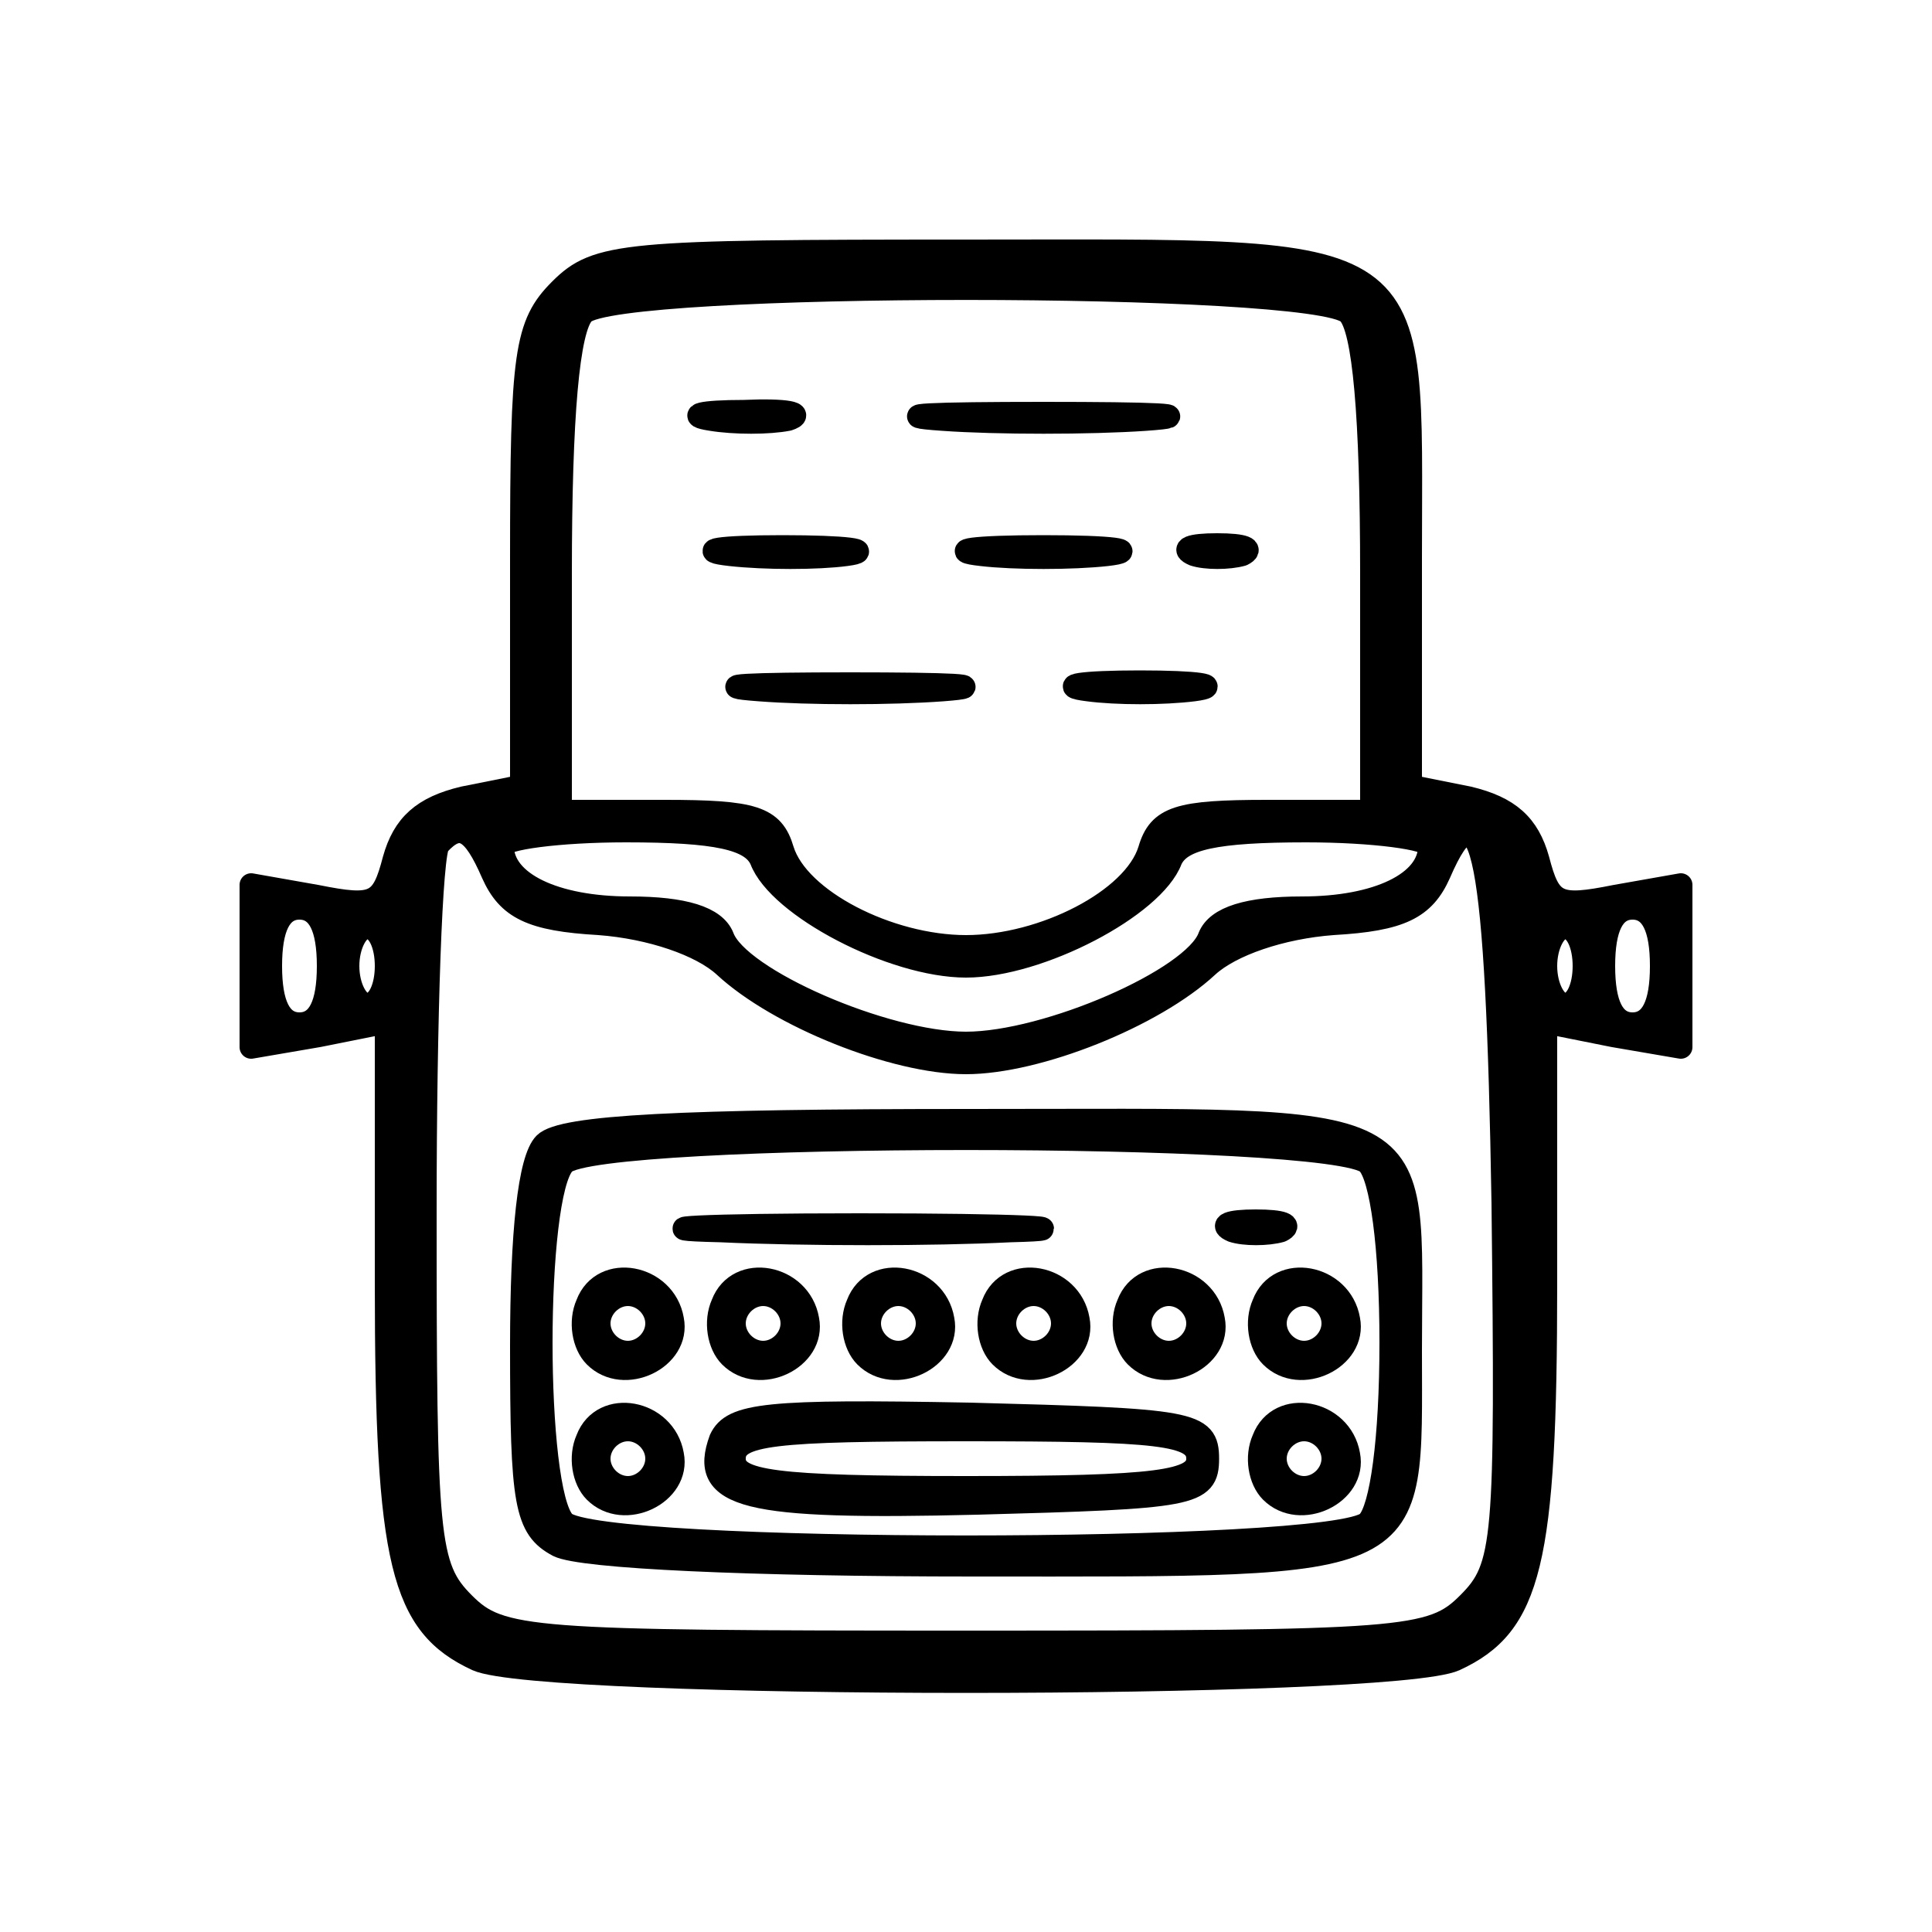
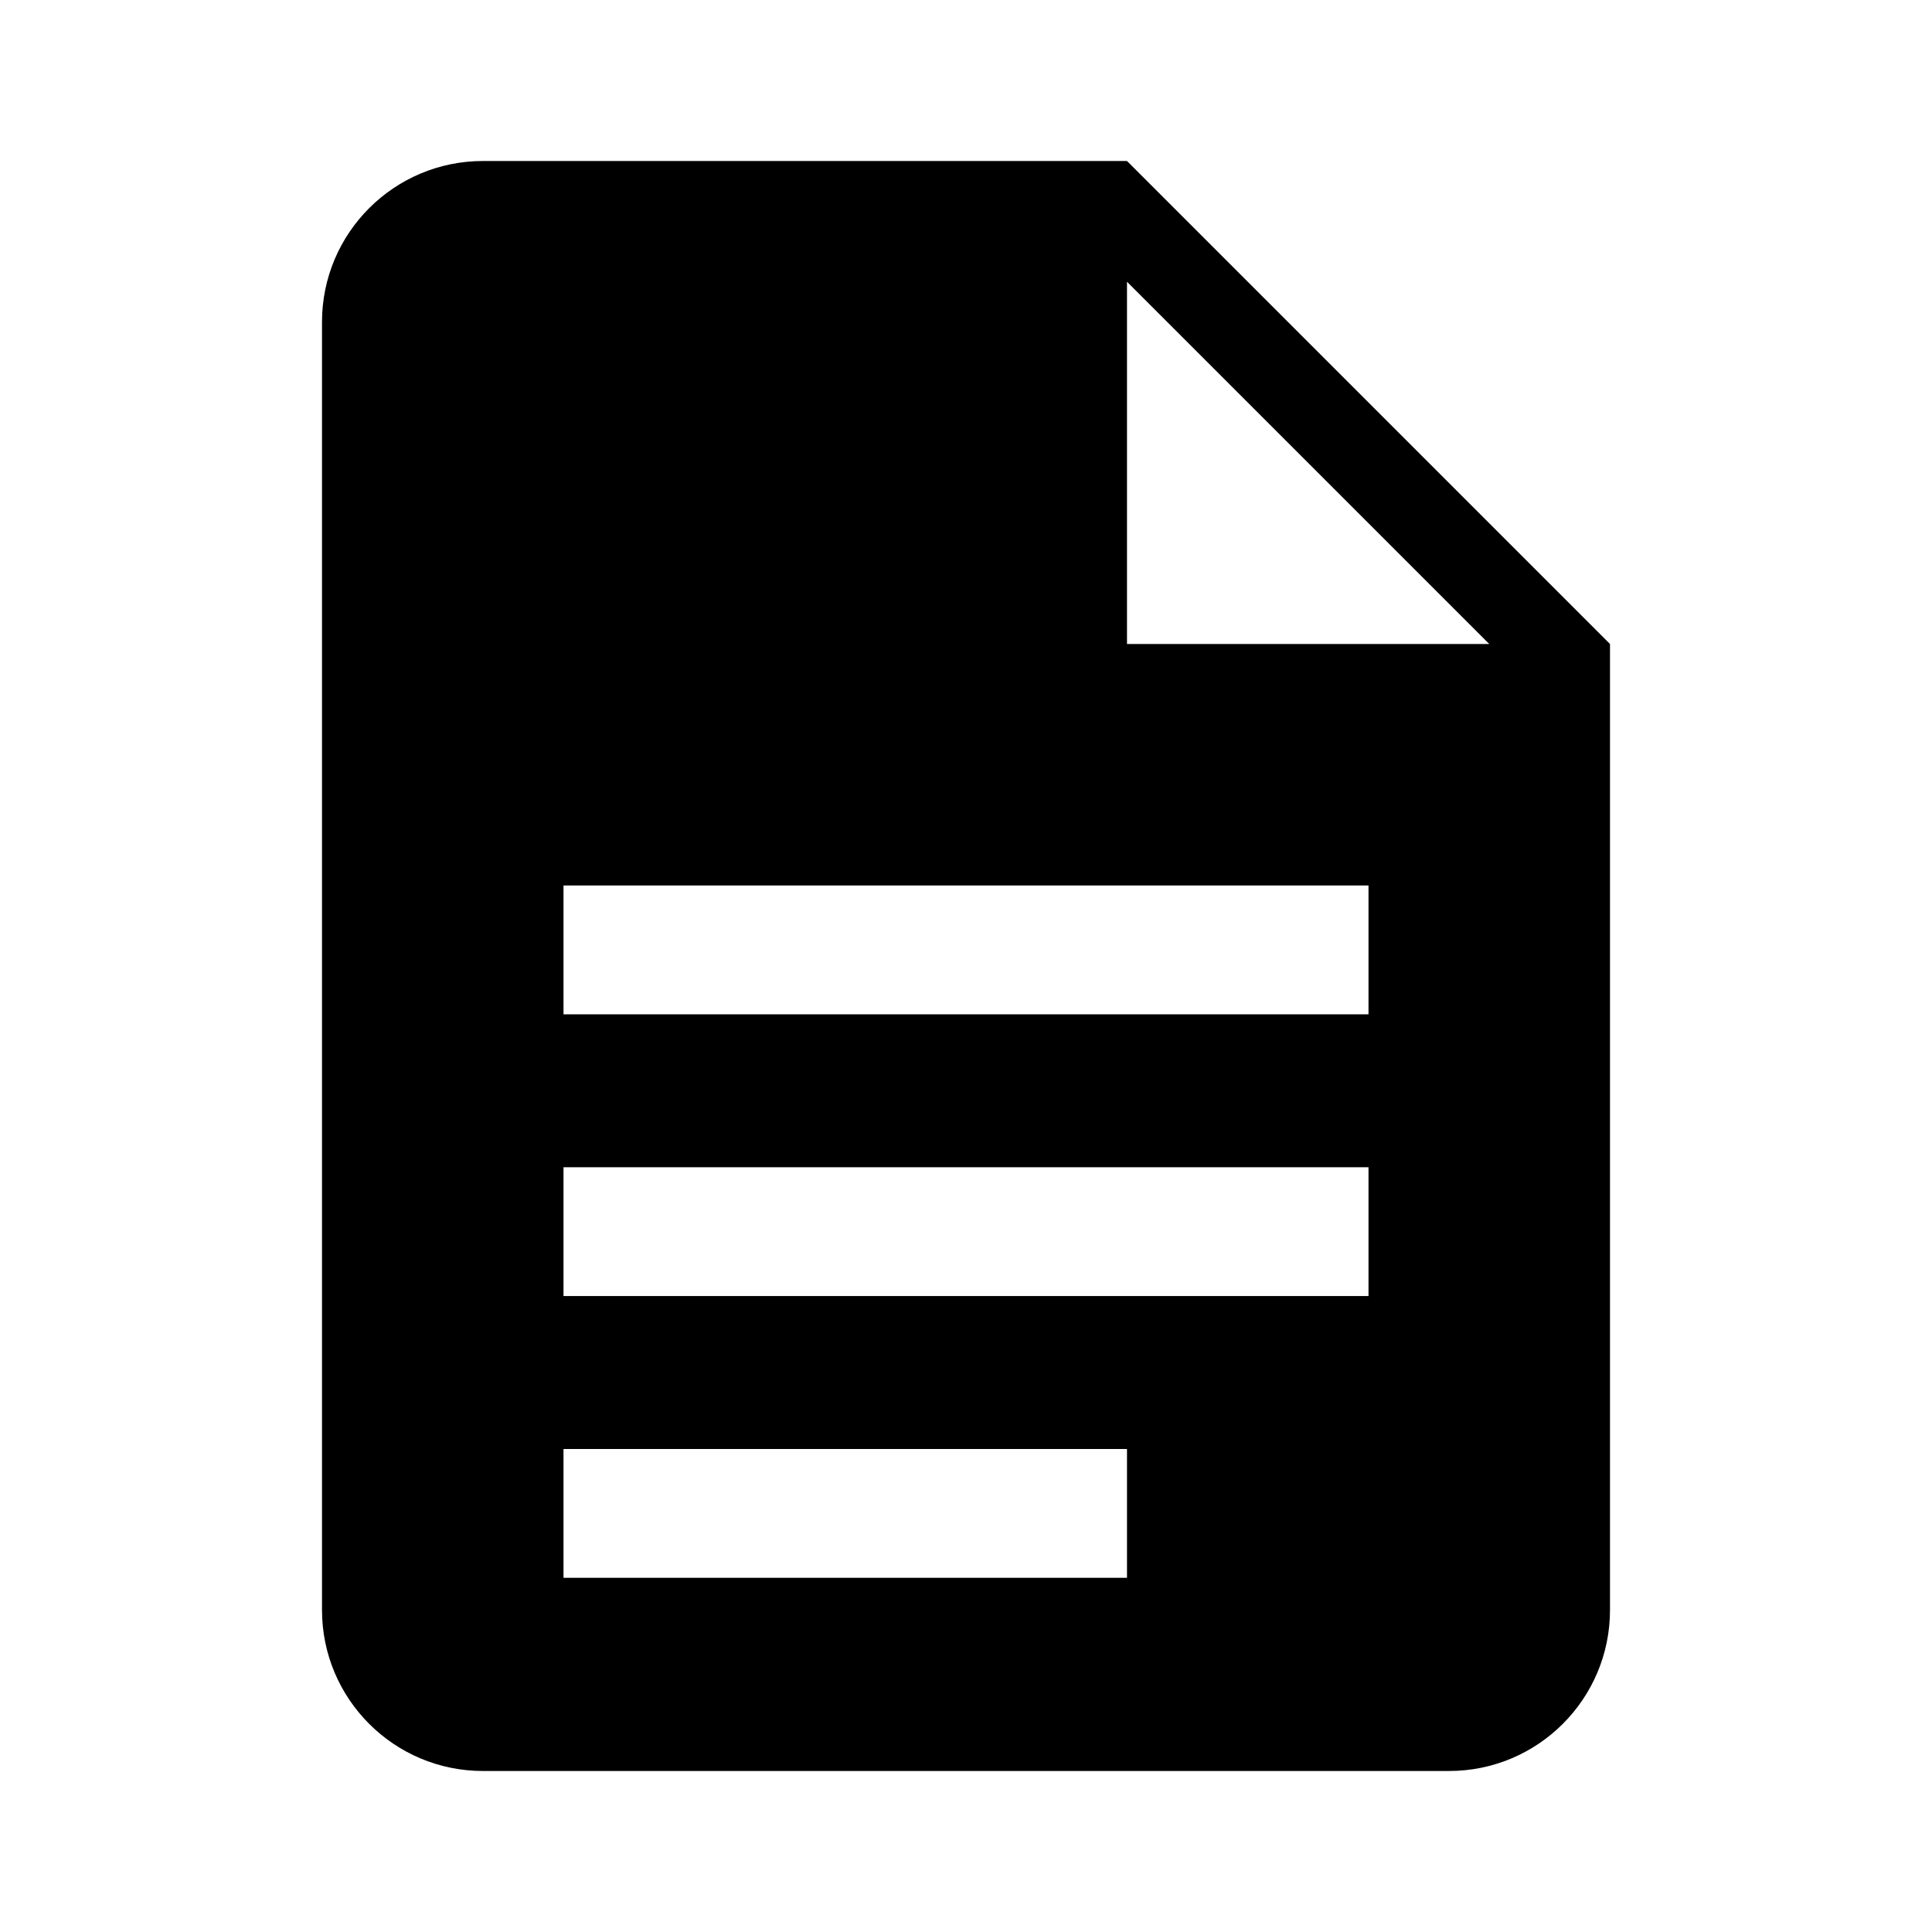
- <svg xmlns="http://www.w3.org/2000/svg" viewBox="0 0 100 100">
-   <g transform="translate(0 100) scale(0.1 -0.1)" fill="currentColor" stroke="currentColor" stroke-width="12" stroke-linejoin="round">
-     <path d="M290 850 c-18 -18 -20 -33 -20 -139 l0 -118 -30 -6 c-21 -5 -31 -14 -36 -32 -6 -23 -10 -25 -40 -19 l-34 6 0 -42 0 -42 35 6 35 7 0 -135 c0 -145 8 -177 47 -195 33 -15 473 -15 506 0 39 18 47 50 47 195 l0 135 35 -7 35 -6 0 42 0 42 -34 -6 c-30 -6 -34 -4 -40 19 -5 18 -15 27 -36 32 l-30 6 0 118 c0 167 12 159 -230 159 -177 0 -191 -1 -210 -20z m408 -12 c8 -8 12 -53 12 -135 l0 -123 -54 0 c-46 0 -56 -3 -61 -20 -8 -26 -55 -50 -95 -50 -40 0 -87 24 -95 50 -5 17 -15 20 -61 20 l-54 0 0 123 c0 82 4 127 12 135 17 17 379 17 396 0z m-443 -290 c8 -18 20 -24 55 -26 27 -2 53 -11 65 -22 28 -26 88 -50 125 -50 37 0 97 24 125 50 12 11 38 20 65 22 35 2 47 8 55 26 22 51 30 11 33 -171 2 -176 1 -188 -18 -207 -19 -19 -32 -20 -260 -20 -227 0 -241 1 -260 20 -19 19 -20 33 -20 203 0 101 3 187 7 190 11 12 18 8 28 -15z m139 7 c9 -24 68 -55 106 -55 38 0 97 31 106 55 5 11 23 15 70 15 35 0 64 -4 64 -8 0 -19 -27 -32 -66 -32 -28 0 -44 -5 -48 -15 -8 -22 -84 -55 -126 -55 -42 0 -118 33 -126 55 -4 10 -20 15 -48 15 -39 0 -66 13 -66 32 0 4 29 8 64 8 47 0 65 -4 70 -15z m-224 -55 c0 -20 -5 -30 -15 -30 -10 0 -15 10 -15 30 0 20 5 30 15 30 10 0 15 -10 15 -30z m690 0 c0 -20 -5 -30 -15 -30 -10 0 -15 10 -15 30 0 20 5 30 15 30 10 0 15 -10 15 -30z m-660 0 c0 -11 -4 -20 -10 -20 -5 0 -10 9 -10 20 0 11 5 20 10 20 6 0 10 -9 10 -20z m620 0 c0 -11 -4 -20 -10 -20 -5 0 -10 9 -10 20 0 11 5 20 10 20 6 0 10 -9 10 -20z" />
-     <path d="M368 783 c12 -2 30 -2 40 0 9 3 -1 5 -23 4 -22 0 -30 -2 -17 -4z" />
-     <path d="M488 783 c28 -2 76 -2 105 0 28 2 5 3 -53 3 -58 0 -81 -1 -52 -3z" />
-     <path d="M378 713 c18 -2 45 -2 60 0 15 2 0 4 -33 4 -33 0 -45 -2 -27 -4z" />
-     <path d="M508 713 c17 -2 47 -2 65 0 17 2 3 4 -33 4 -36 0 -50 -2 -32 -4z" />
-     <path d="M618 713 c6 -2 18 -2 25 0 6 3 1 5 -13 5 -14 0 -19 -2 -12 -5z" />
-     <path d="M393 643 c26 -2 68 -2 95 0 26 2 4 3 -48 3 -52 0 -74 -1 -47 -3z" />
-     <path d="M563 643 c15 -2 39 -2 55 0 15 2 2 4 -28 4 -30 0 -43 -2 -27 -4z" />
-     <path d="M282 408 c-8 -8 -12 -46 -12 -105 0 -81 2 -94 19 -103 12 -6 99 -10 215 -10 235 0 226 -4 226 111 0 127 15 119 -228 119 -149 0 -211 -3 -220 -12z m426 -10 c7 -7 12 -43 12 -93 0 -50 -5 -86 -12 -93 -17 -17 -399 -17 -416 0 -16 16 -16 170 0 186 17 17 399 17 416 0z" />
-     <path d="M373 363 c43 -2 110 -2 150 0 40 1 5 3 -78 3 -82 0 -115 -2 -72 -3z" />
-     <path d="M638 363 c6 -2 18 -2 25 0 6 3 1 5 -13 5 -14 0 -19 -2 -12 -5z" />
-     <path d="M304 325 c-4 -9 -2 -21 4 -27 15 -15 44 -1 40 19 -4 23 -36 29 -44 8z m36 -10 c0 -8 -7 -15 -15 -15 -8 0 -15 7 -15 15 0 8 7 15 15 15 8 0 15 -7 15 -15z" />
-     <path d="M374 325 c-4 -9 -2 -21 4 -27 15 -15 44 -1 40 19 -4 23 -36 29 -44 8z m36 -10 c0 -8 -7 -15 -15 -15 -8 0 -15 7 -15 15 0 8 7 15 15 15 8 0 15 -7 15 -15z" />
-     <path d="M444 325 c-4 -9 -2 -21 4 -27 15 -15 44 -1 40 19 -4 23 -36 29 -44 8z m36 -10 c0 -8 -7 -15 -15 -15 -8 0 -15 7 -15 15 0 8 7 15 15 15 8 0 15 -7 15 -15z" />
-     <path d="M514 325 c-4 -9 -2 -21 4 -27 15 -15 44 -1 40 19 -4 23 -36 29 -44 8z m36 -10 c0 -8 -7 -15 -15 -15 -8 0 -15 7 -15 15 0 8 7 15 15 15 8 0 15 -7 15 -15z" />
-     <path d="M584 325 c-4 -9 -2 -21 4 -27 15 -15 44 -1 40 19 -4 23 -36 29 -44 8z m36 -10 c0 -8 -7 -15 -15 -15 -8 0 -15 7 -15 15 0 8 7 15 15 15 8 0 15 -7 15 -15z" />
-     <path d="M654 325 c-4 -9 -2 -21 4 -27 15 -15 44 -1 40 19 -4 23 -36 29 -44 8z m36 -10 c0 -8 -7 -15 -15 -15 -8 0 -15 7 -15 15 0 8 7 15 15 15 8 0 15 -7 15 -15z" />
-     <path d="M304 255 c-4 -9 -2 -21 4 -27 15 -15 44 -1 40 19 -4 23 -36 29 -44 8z m36 -10 c0 -8 -7 -15 -15 -15 -8 0 -15 7 -15 15 0 8 7 15 15 15 8 0 15 -7 15 -15z" />
-     <path d="M373 255 c-11 -30 12 -36 133 -33 111 3 119 4 119 23 0 19 -8 20 -123 23 -105 2 -123 0 -129 -13z m247 -10 c0 -12 -20 -15 -120 -15 -100 0 -120 3 -120 15 0 13 20 15 120 15 100 0 120 -2 120 -15z" />
-     <path d="M654 255 c-4 -9 -2 -21 4 -27 15 -15 44 -1 40 19 -4 23 -36 29 -44 8z m36 -10 c0 -8 -7 -15 -15 -15 -8 0 -15 7 -15 15 0 8 7 15 15 15 8 0 15 -7 15 -15z" />
-   </g>
+ <svg xmlns="http://www.w3.org/2000/svg" viewBox="0 0 24 24">
+   <path fill="currentColor" fill-rule="evenodd" d="M6 2a2 2 0 0 0-2 2v16a2 2 0 0 0 2 2h12a2 2 0 0 0 2-2V8l-6-6H6Zm8 1.5L18.5 8H14V3.5ZM7 11h10v1.6H7V11Zm0 3.5h10v1.6H7v-1.6Zm0 3.5h7v1.6H7V18Z" />
</svg>
